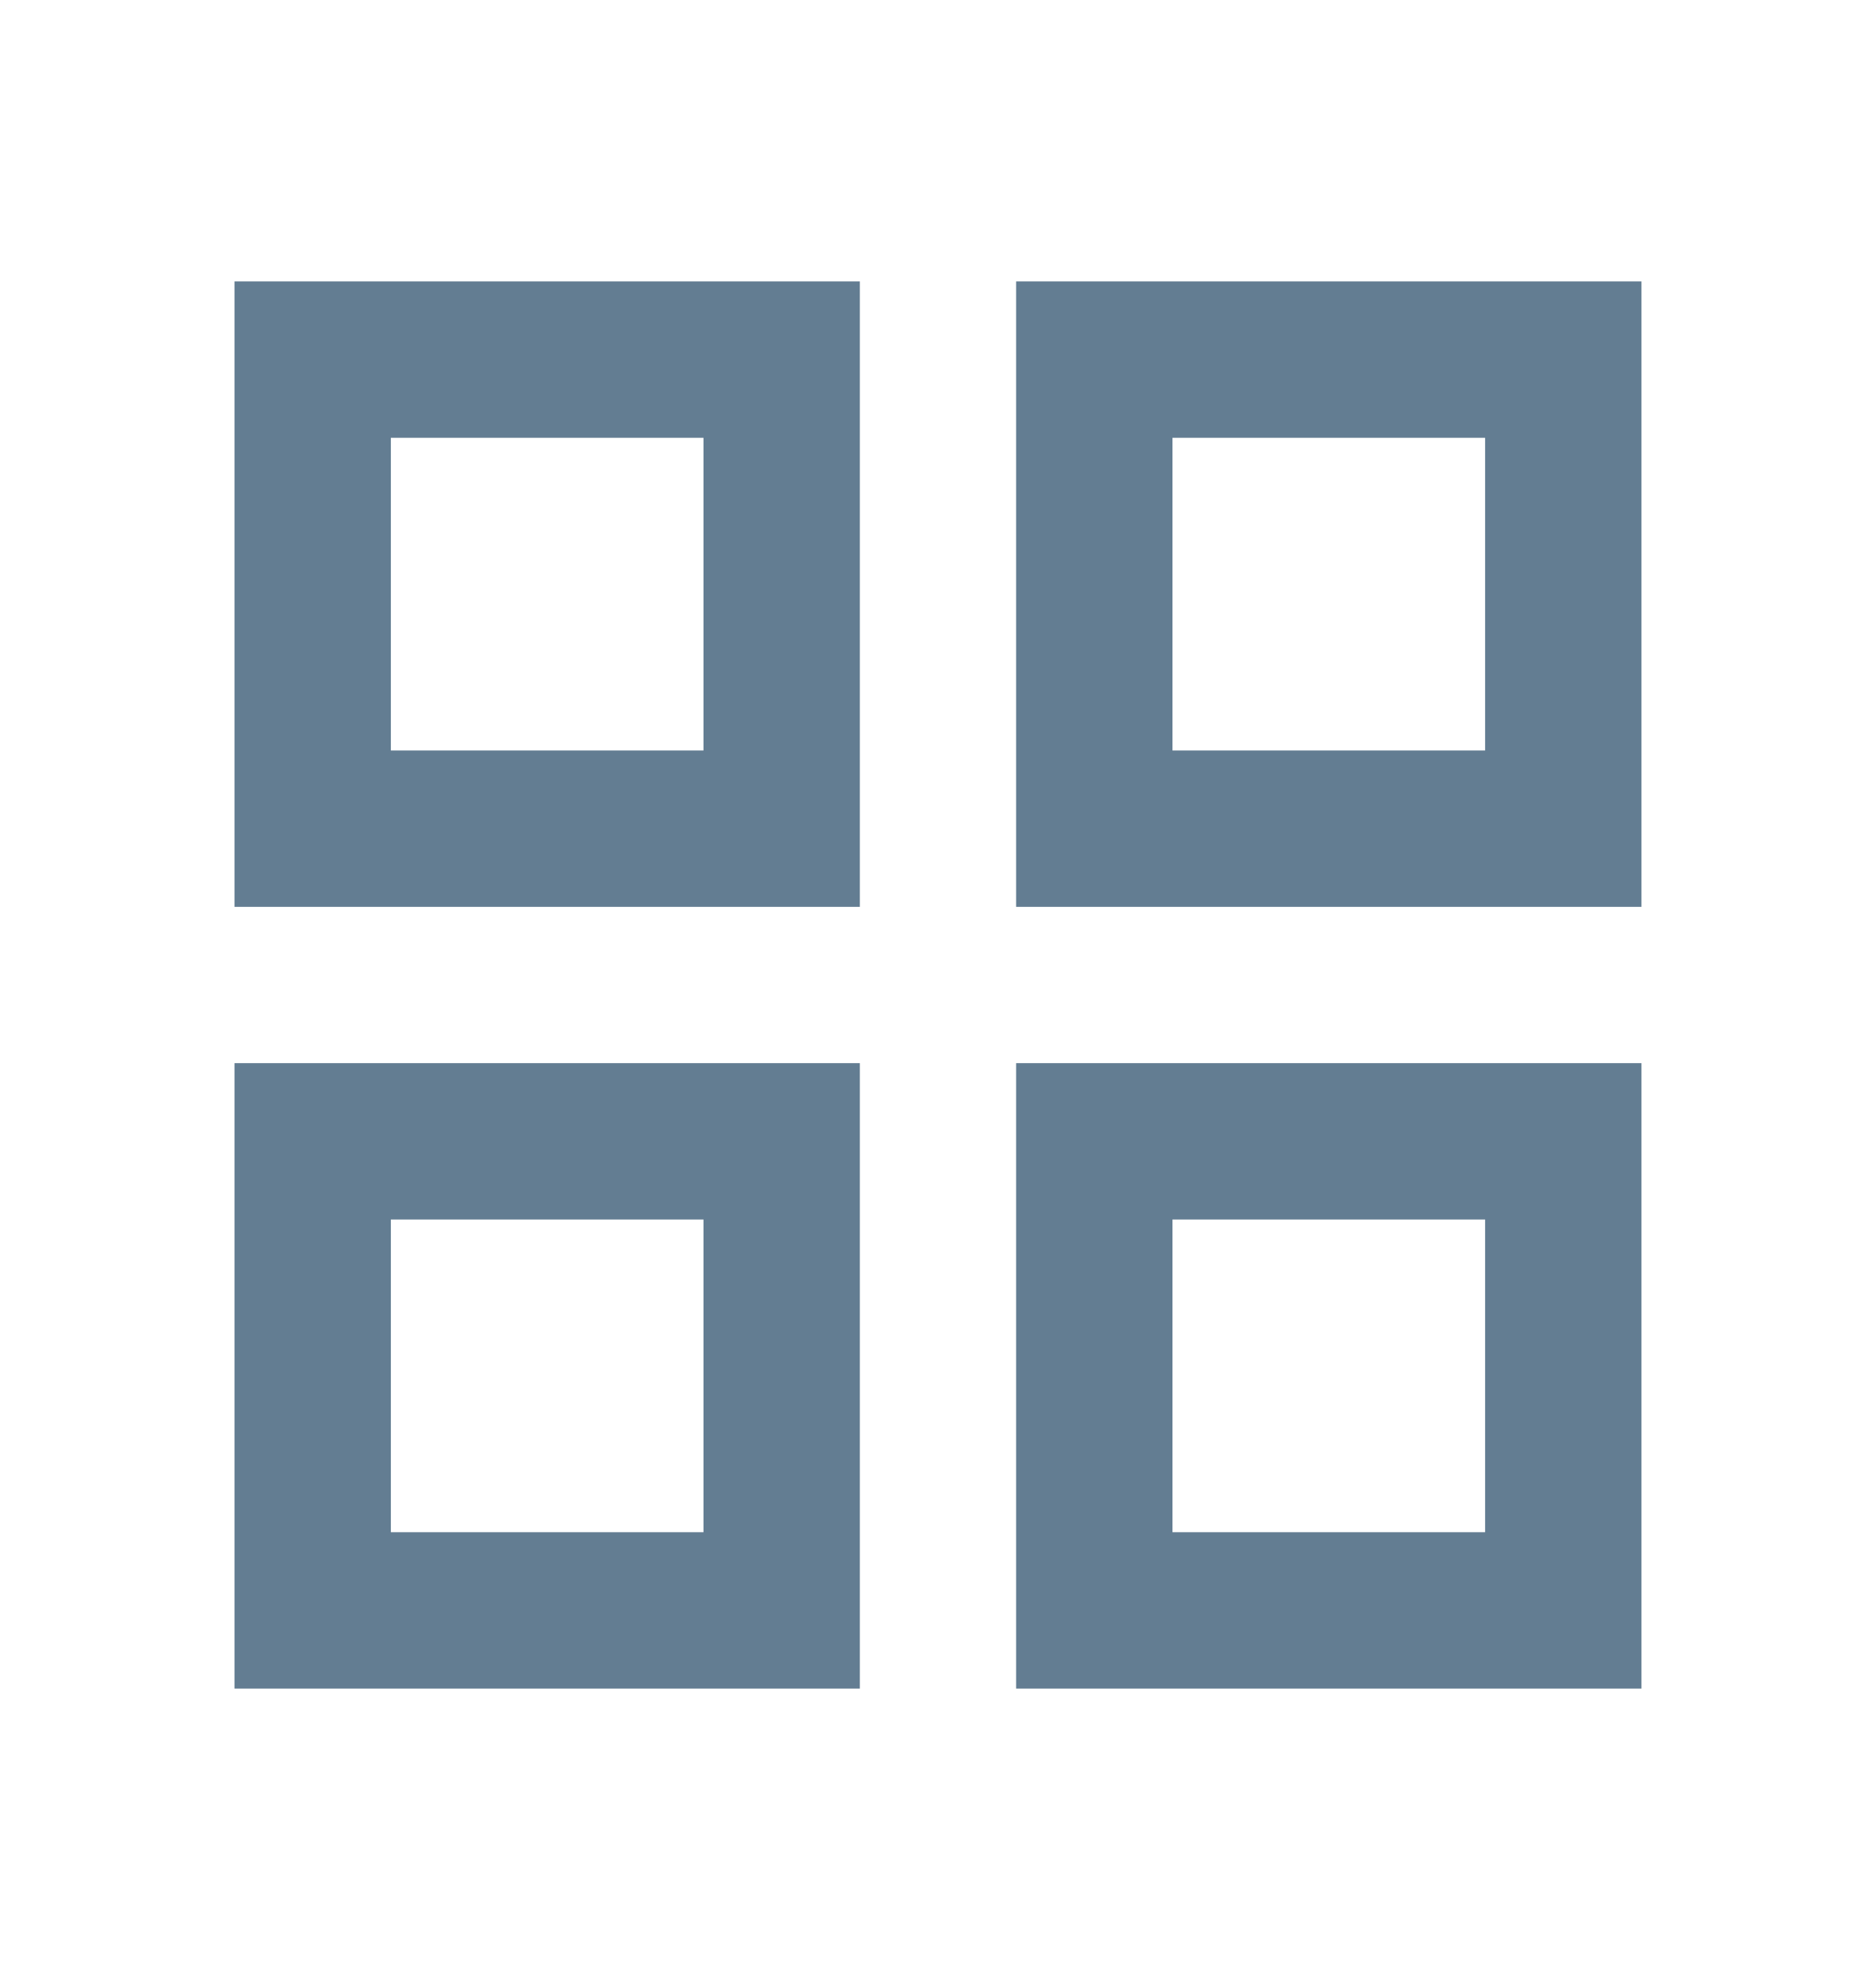
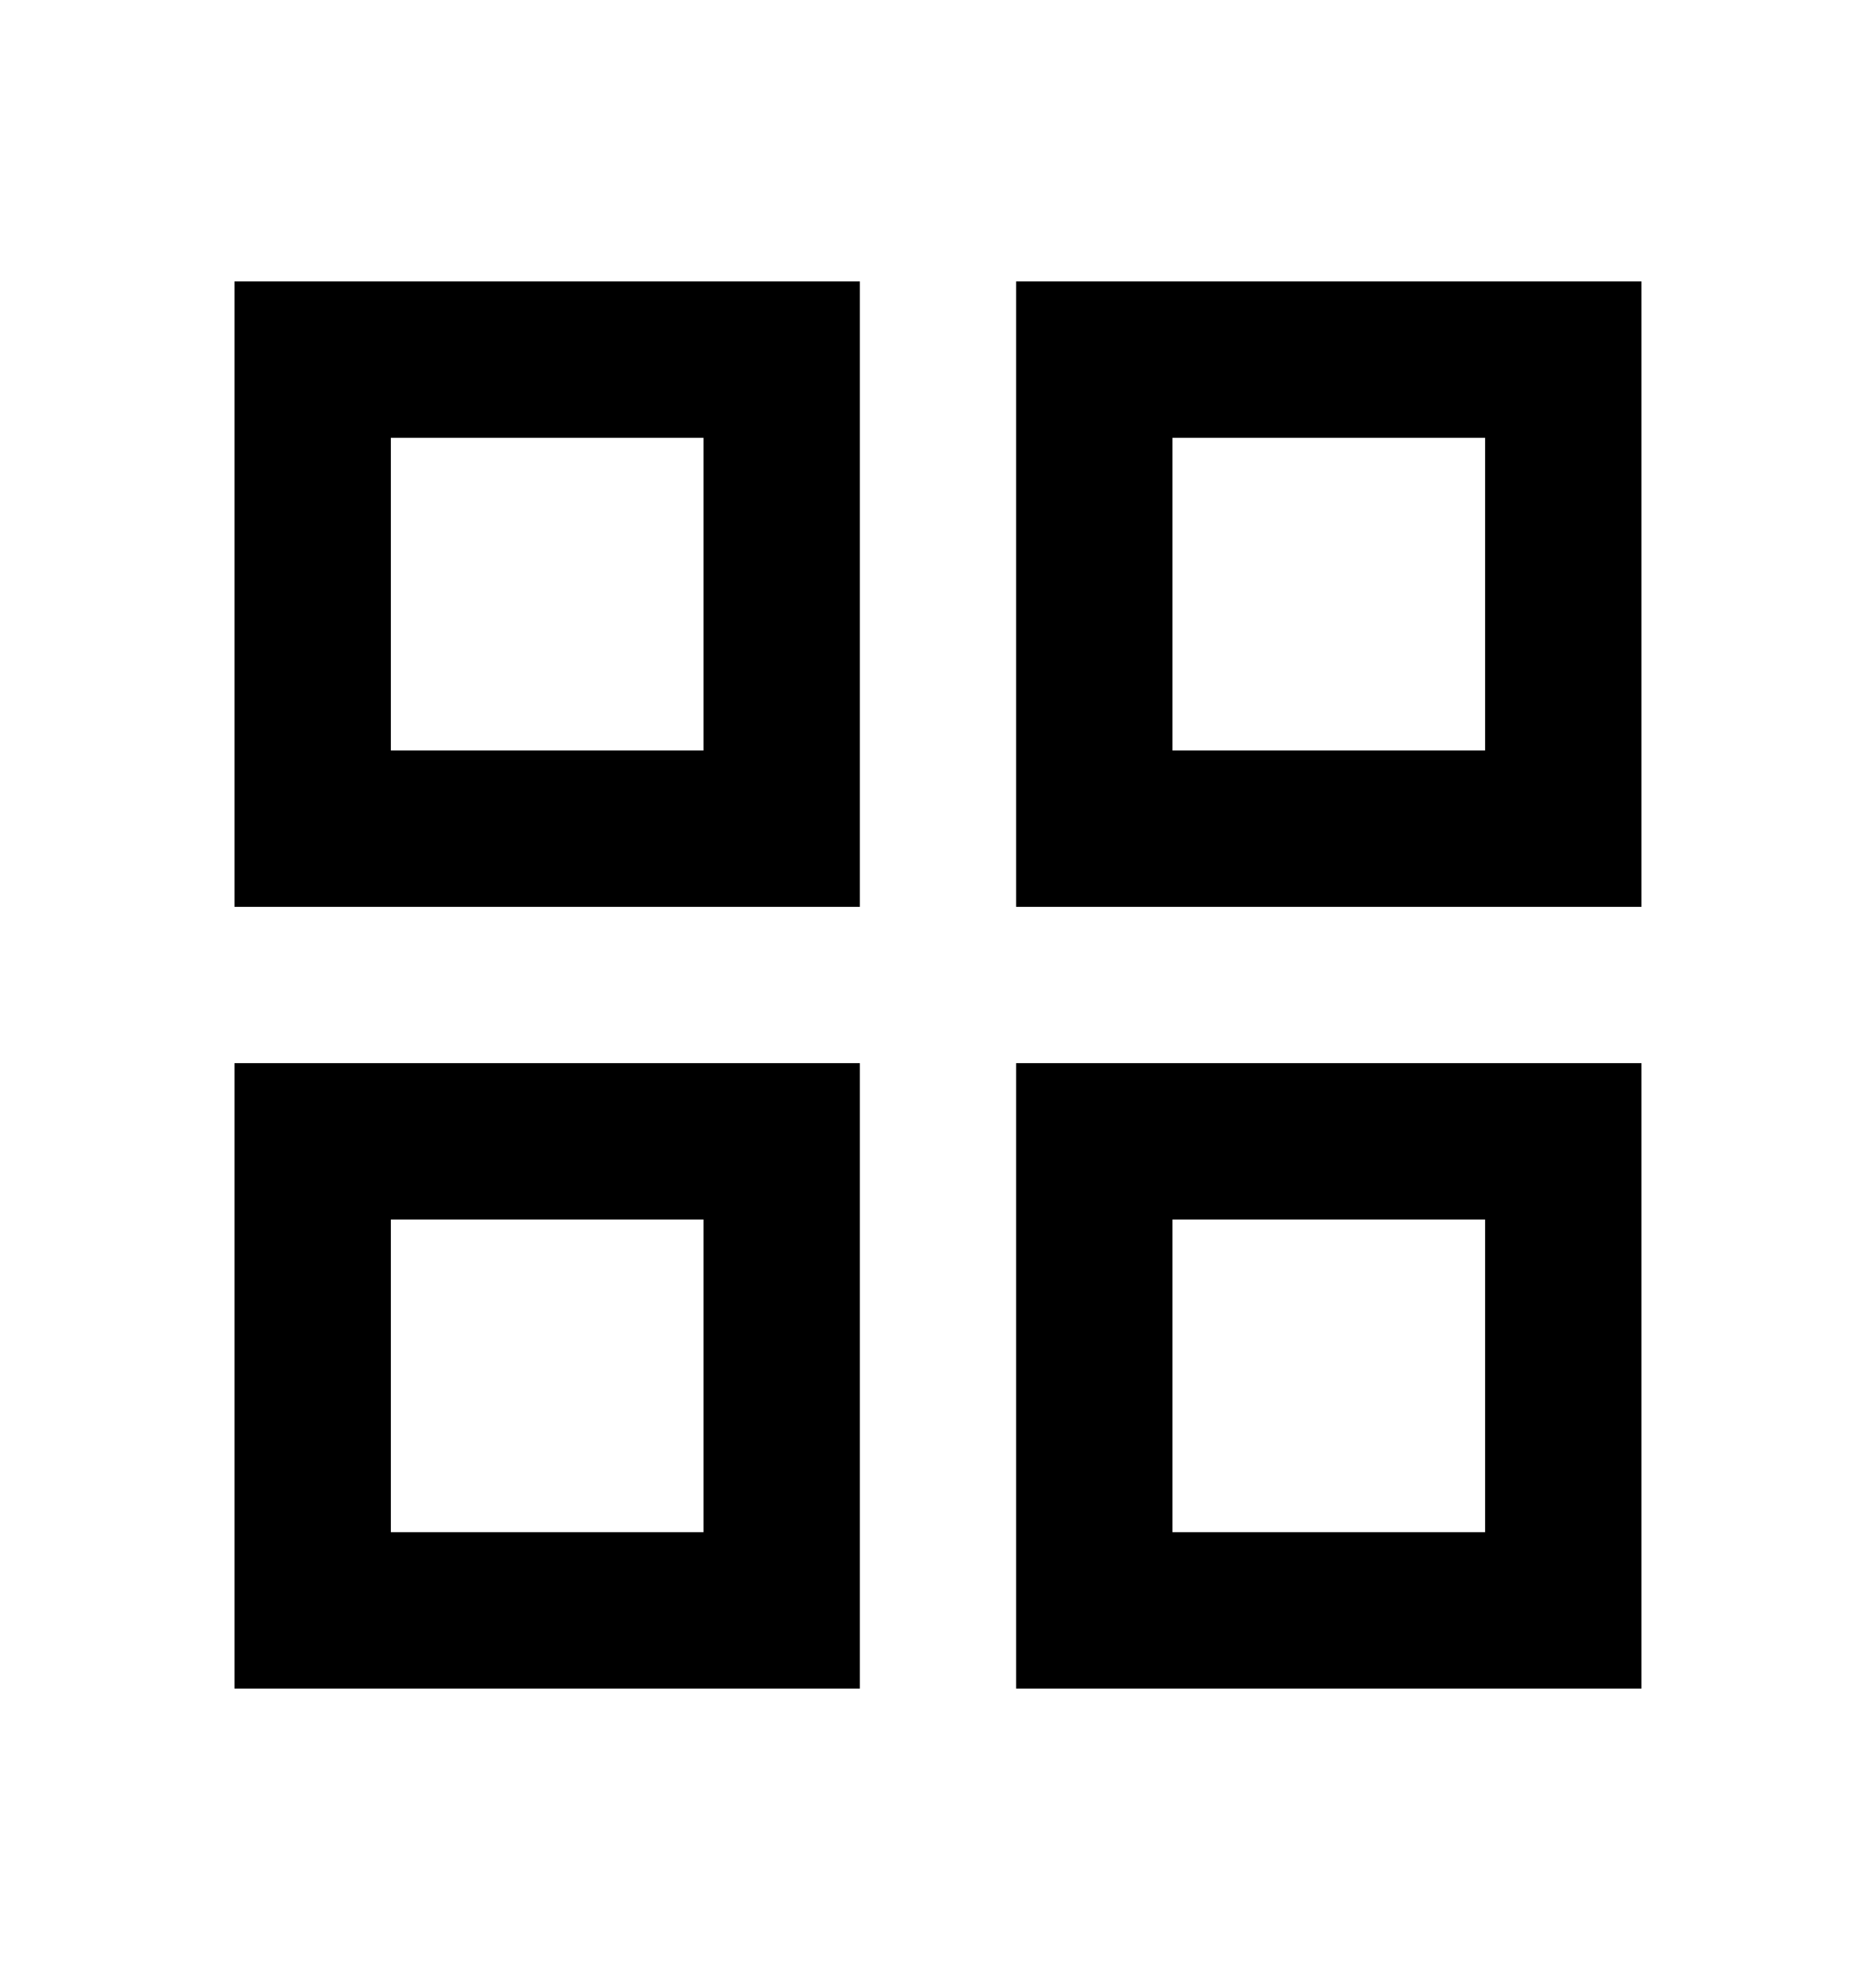
<svg xmlns="http://www.w3.org/2000/svg" width="20" height="21" viewBox="0 0 20 21" fill="none">
  <mask id="mask0_1578_7174" style="mask-type:alpha" maskUnits="userSpaceOnUse" x="0" y="0" width="20" height="21">
    <rect y="0.5" width="20" height="20" fill="#D9D9D9" />
  </mask>
  <g mask="url(#mask0_1578_7174)">
-     <path d="M2.5 9.667V3H9.167V9.667H2.5ZM2.5 18V11.333H9.167V18H2.5ZM10.833 9.667V3H17.5V9.667H10.833ZM10.833 18V11.333H17.5V18H10.833ZM4.167 8H7.5V4.667H4.167V8ZM12.5 8H15.833V4.667H12.5V8ZM12.5 16.333H15.833V13H12.5V16.333ZM4.167 16.333H7.5V13H4.167V16.333Z" fill="#637D92" />
+     <path d="M2.5 9.667V3H9.167V9.667H2.5ZM2.5 18V11.333H9.167V18H2.5ZM10.833 9.667V3H17.5V9.667H10.833ZM10.833 18V11.333H17.5V18H10.833ZM4.167 8H7.5V4.667H4.167V8ZM12.5 8H15.833V4.667H12.5V8ZM12.5 16.333H15.833V13H12.5V16.333ZM4.167 16.333H7.5V13H4.167V16.333Z" fill="currentColor" />
  </g>
</svg>
